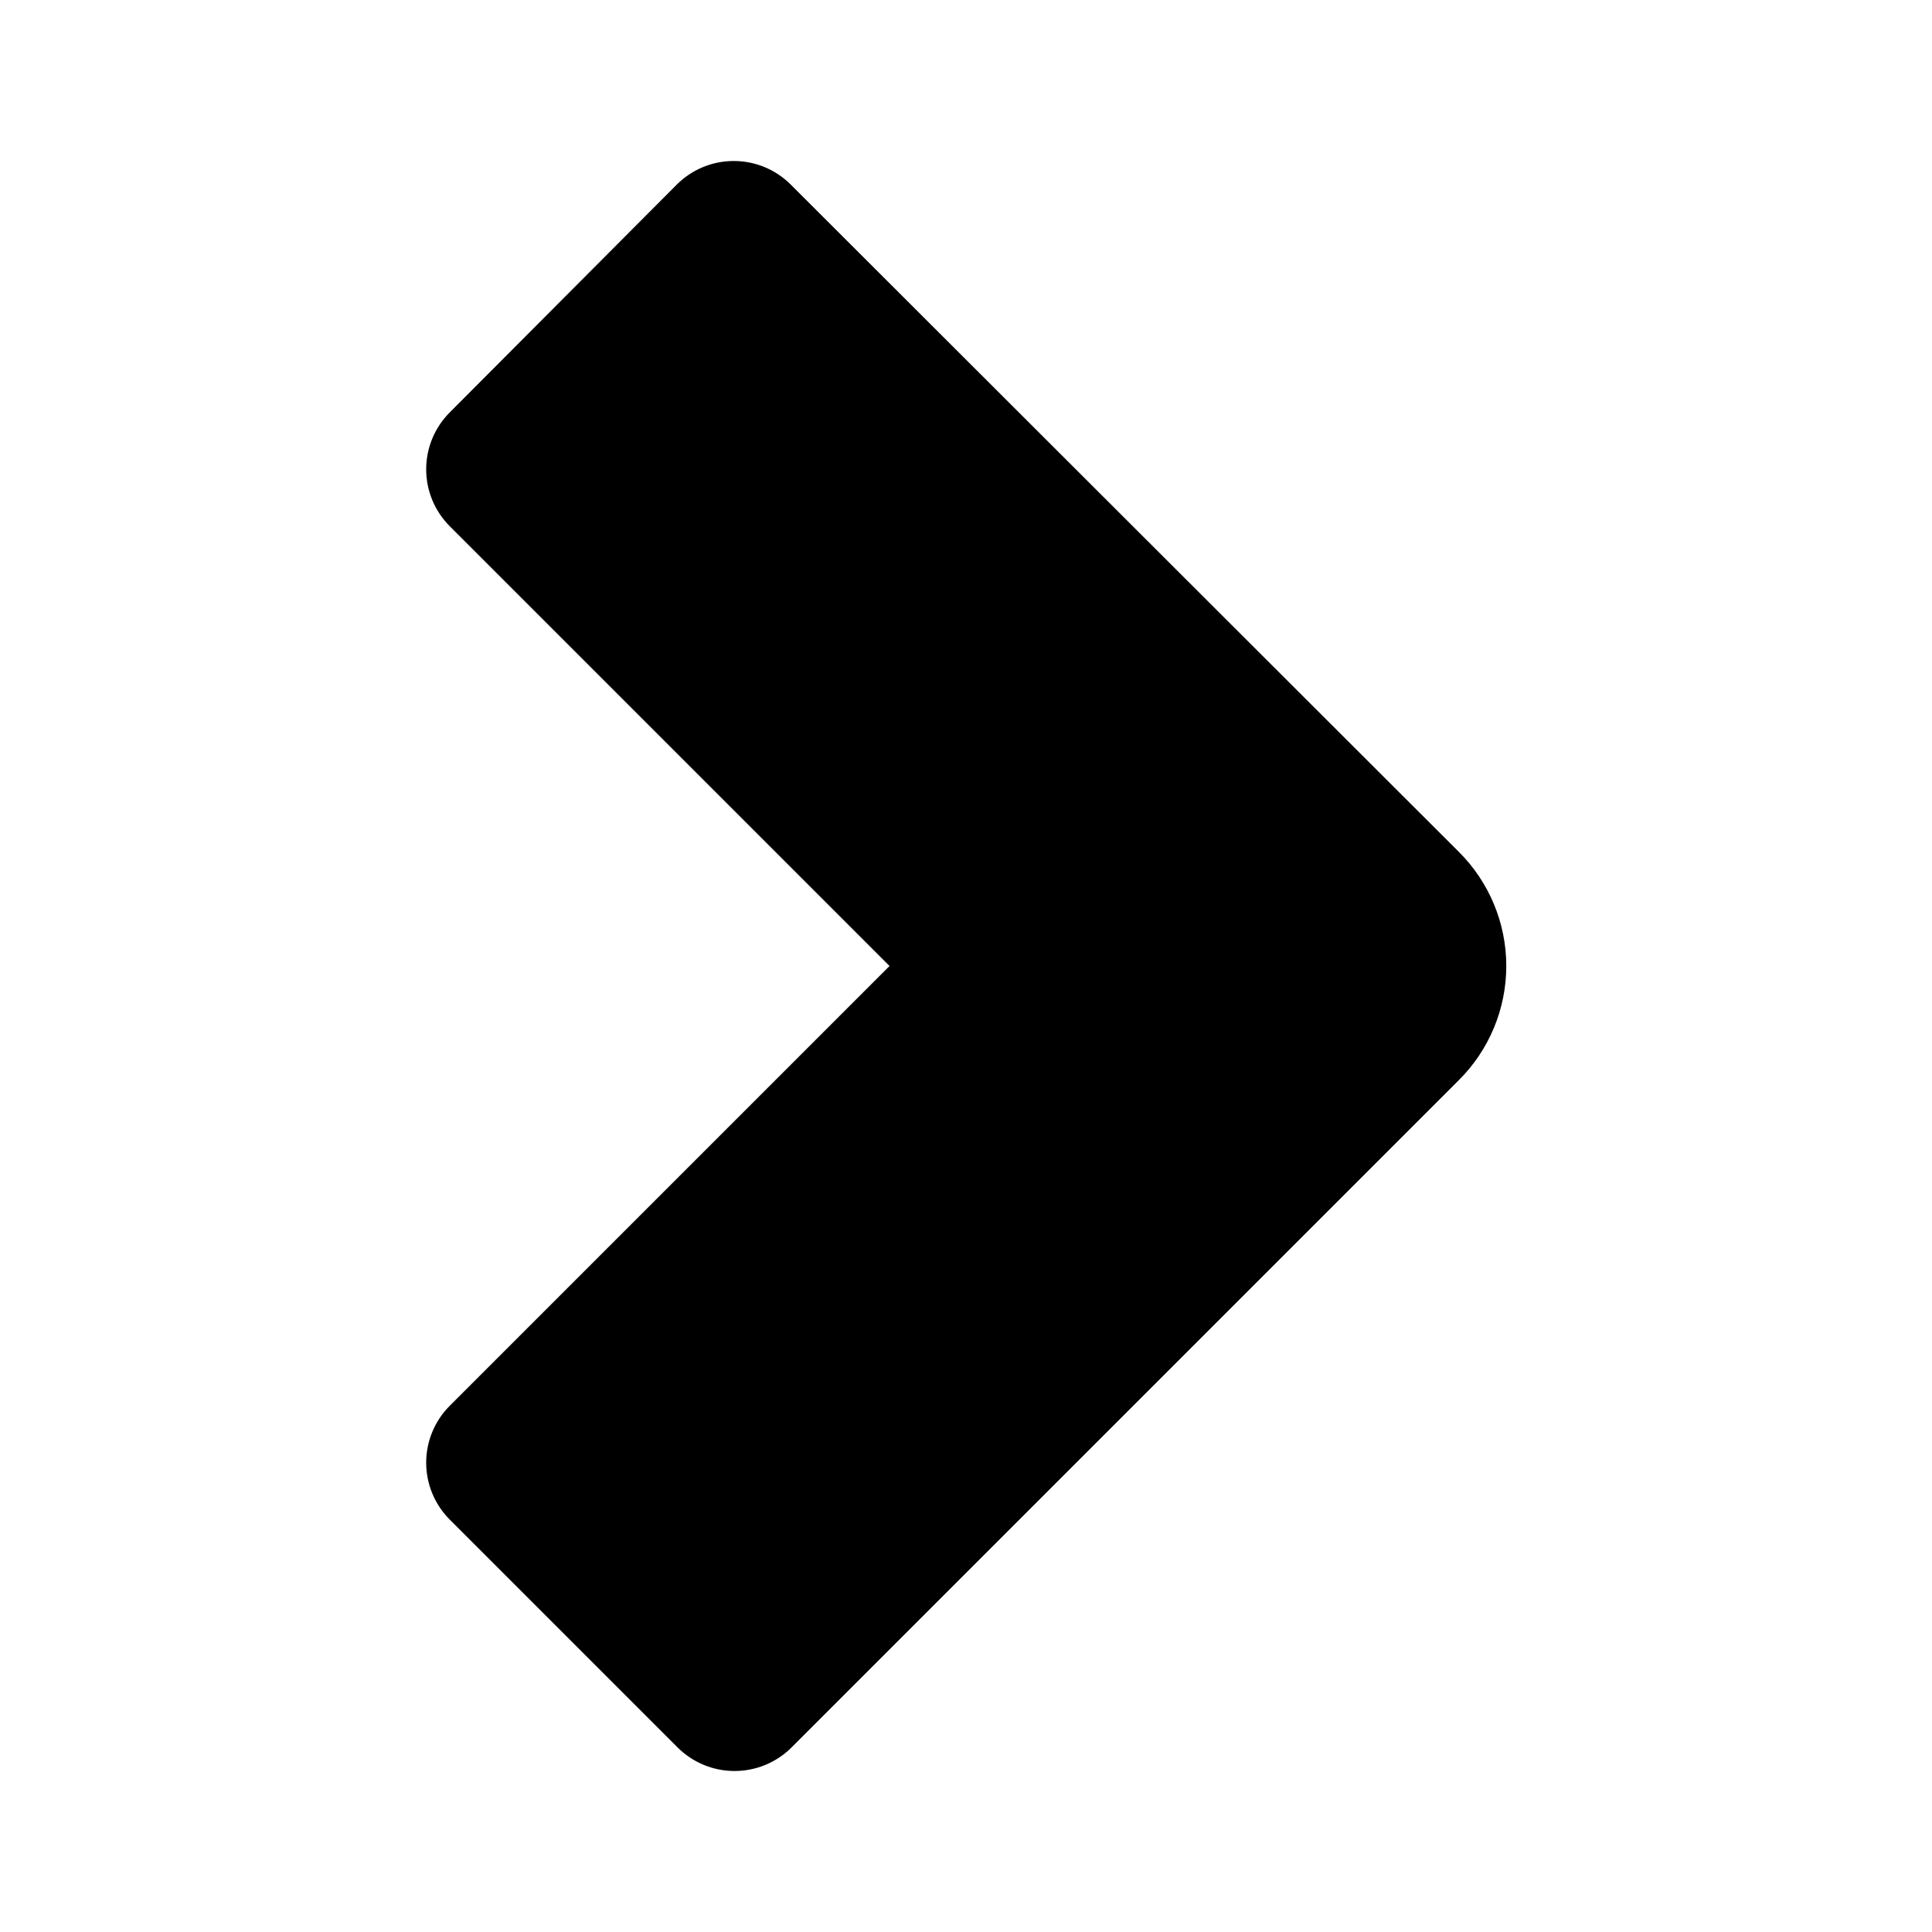
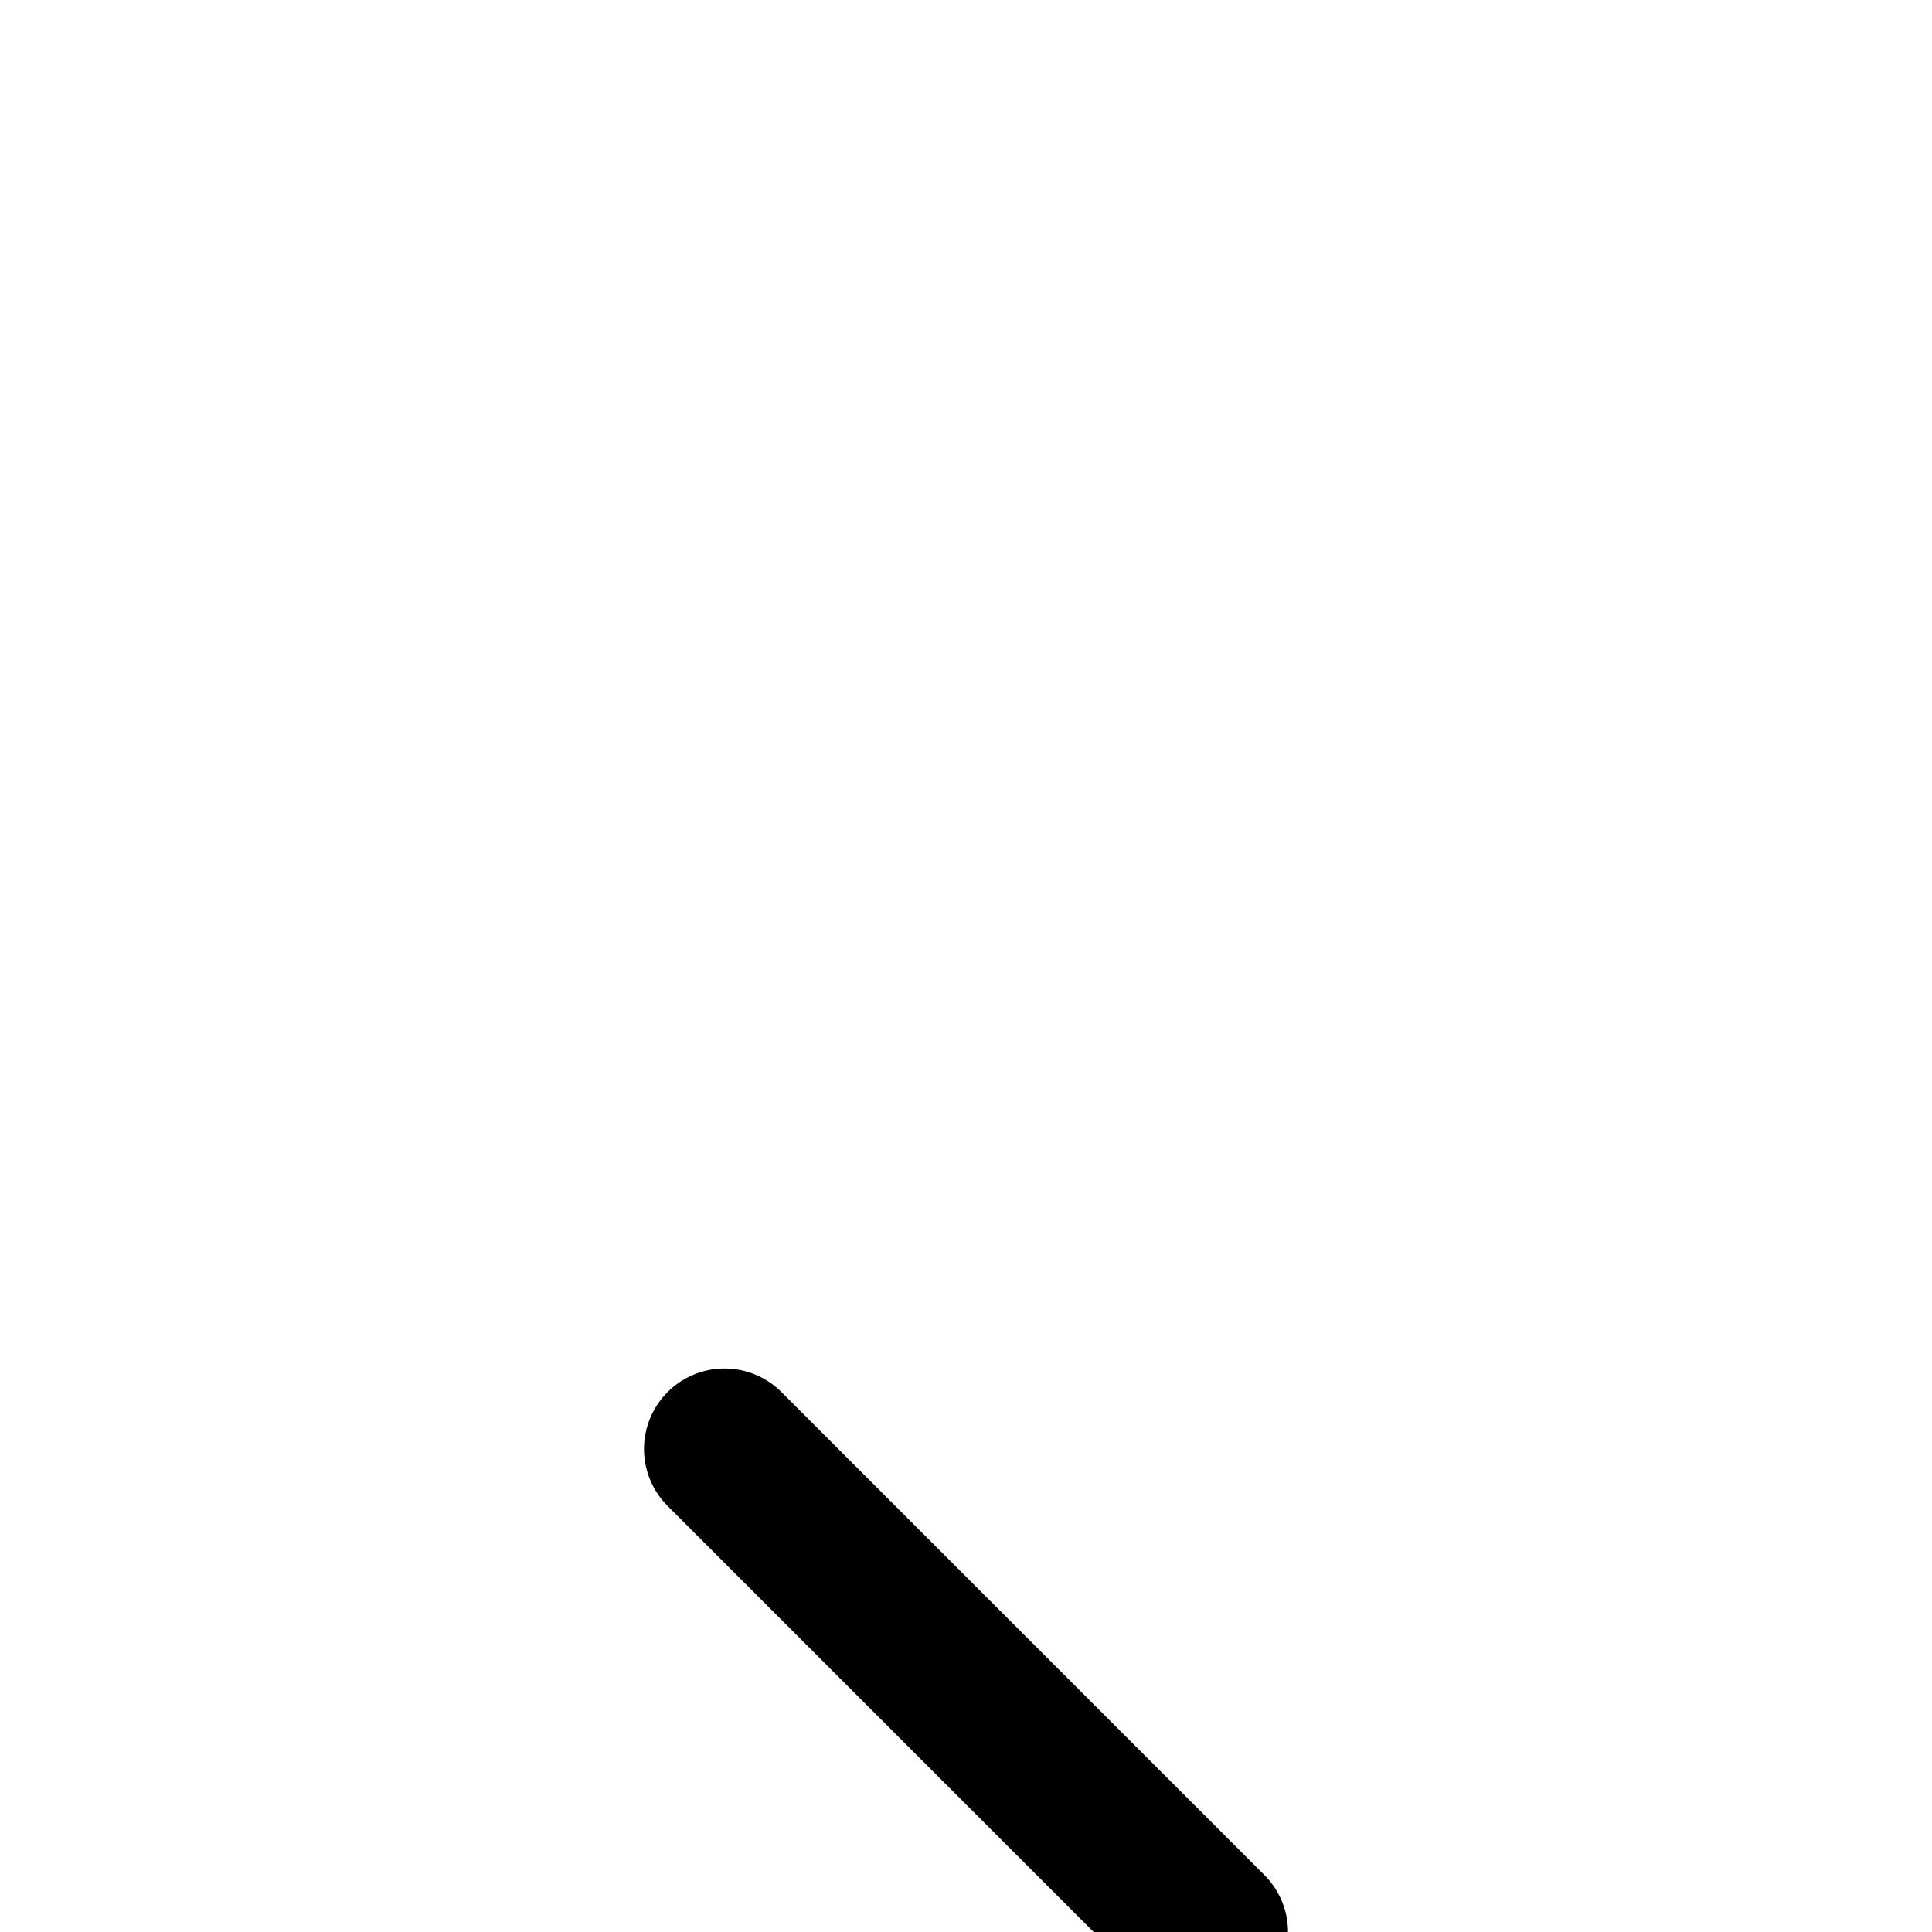
- <svg xmlns="http://www.w3.org/2000/svg" class="icon flat-color" data-name="Flat Color" viewBox="0 0 24 24">
-   <path d="m18.12 10.58-8.3-8.29A1 1 0 0 0 9.11 2a1 1 0 0 0-.7.29L5.59 5.12a1 1 0 0 0 0 1.42L11.05 12l-5.46 5.46a1 1 0 0 0 0 1.42l2.83 2.83a1 1 0 0 0 .7.29 1 1 0 0 0 .71-.29l8.29-8.29a2 2 0 0 0 0-2.84Z" />
+ <svg xmlns="http://www.w3.org/2000/svg" width="24" height="24" viewBox="0 0 24 24" fill="none" stroke="currentColor" stroke-width="2" stroke-linecap="round" stroke-linejoin="round">
+   <path d="m9 18 6 6-6 6" />
</svg>
